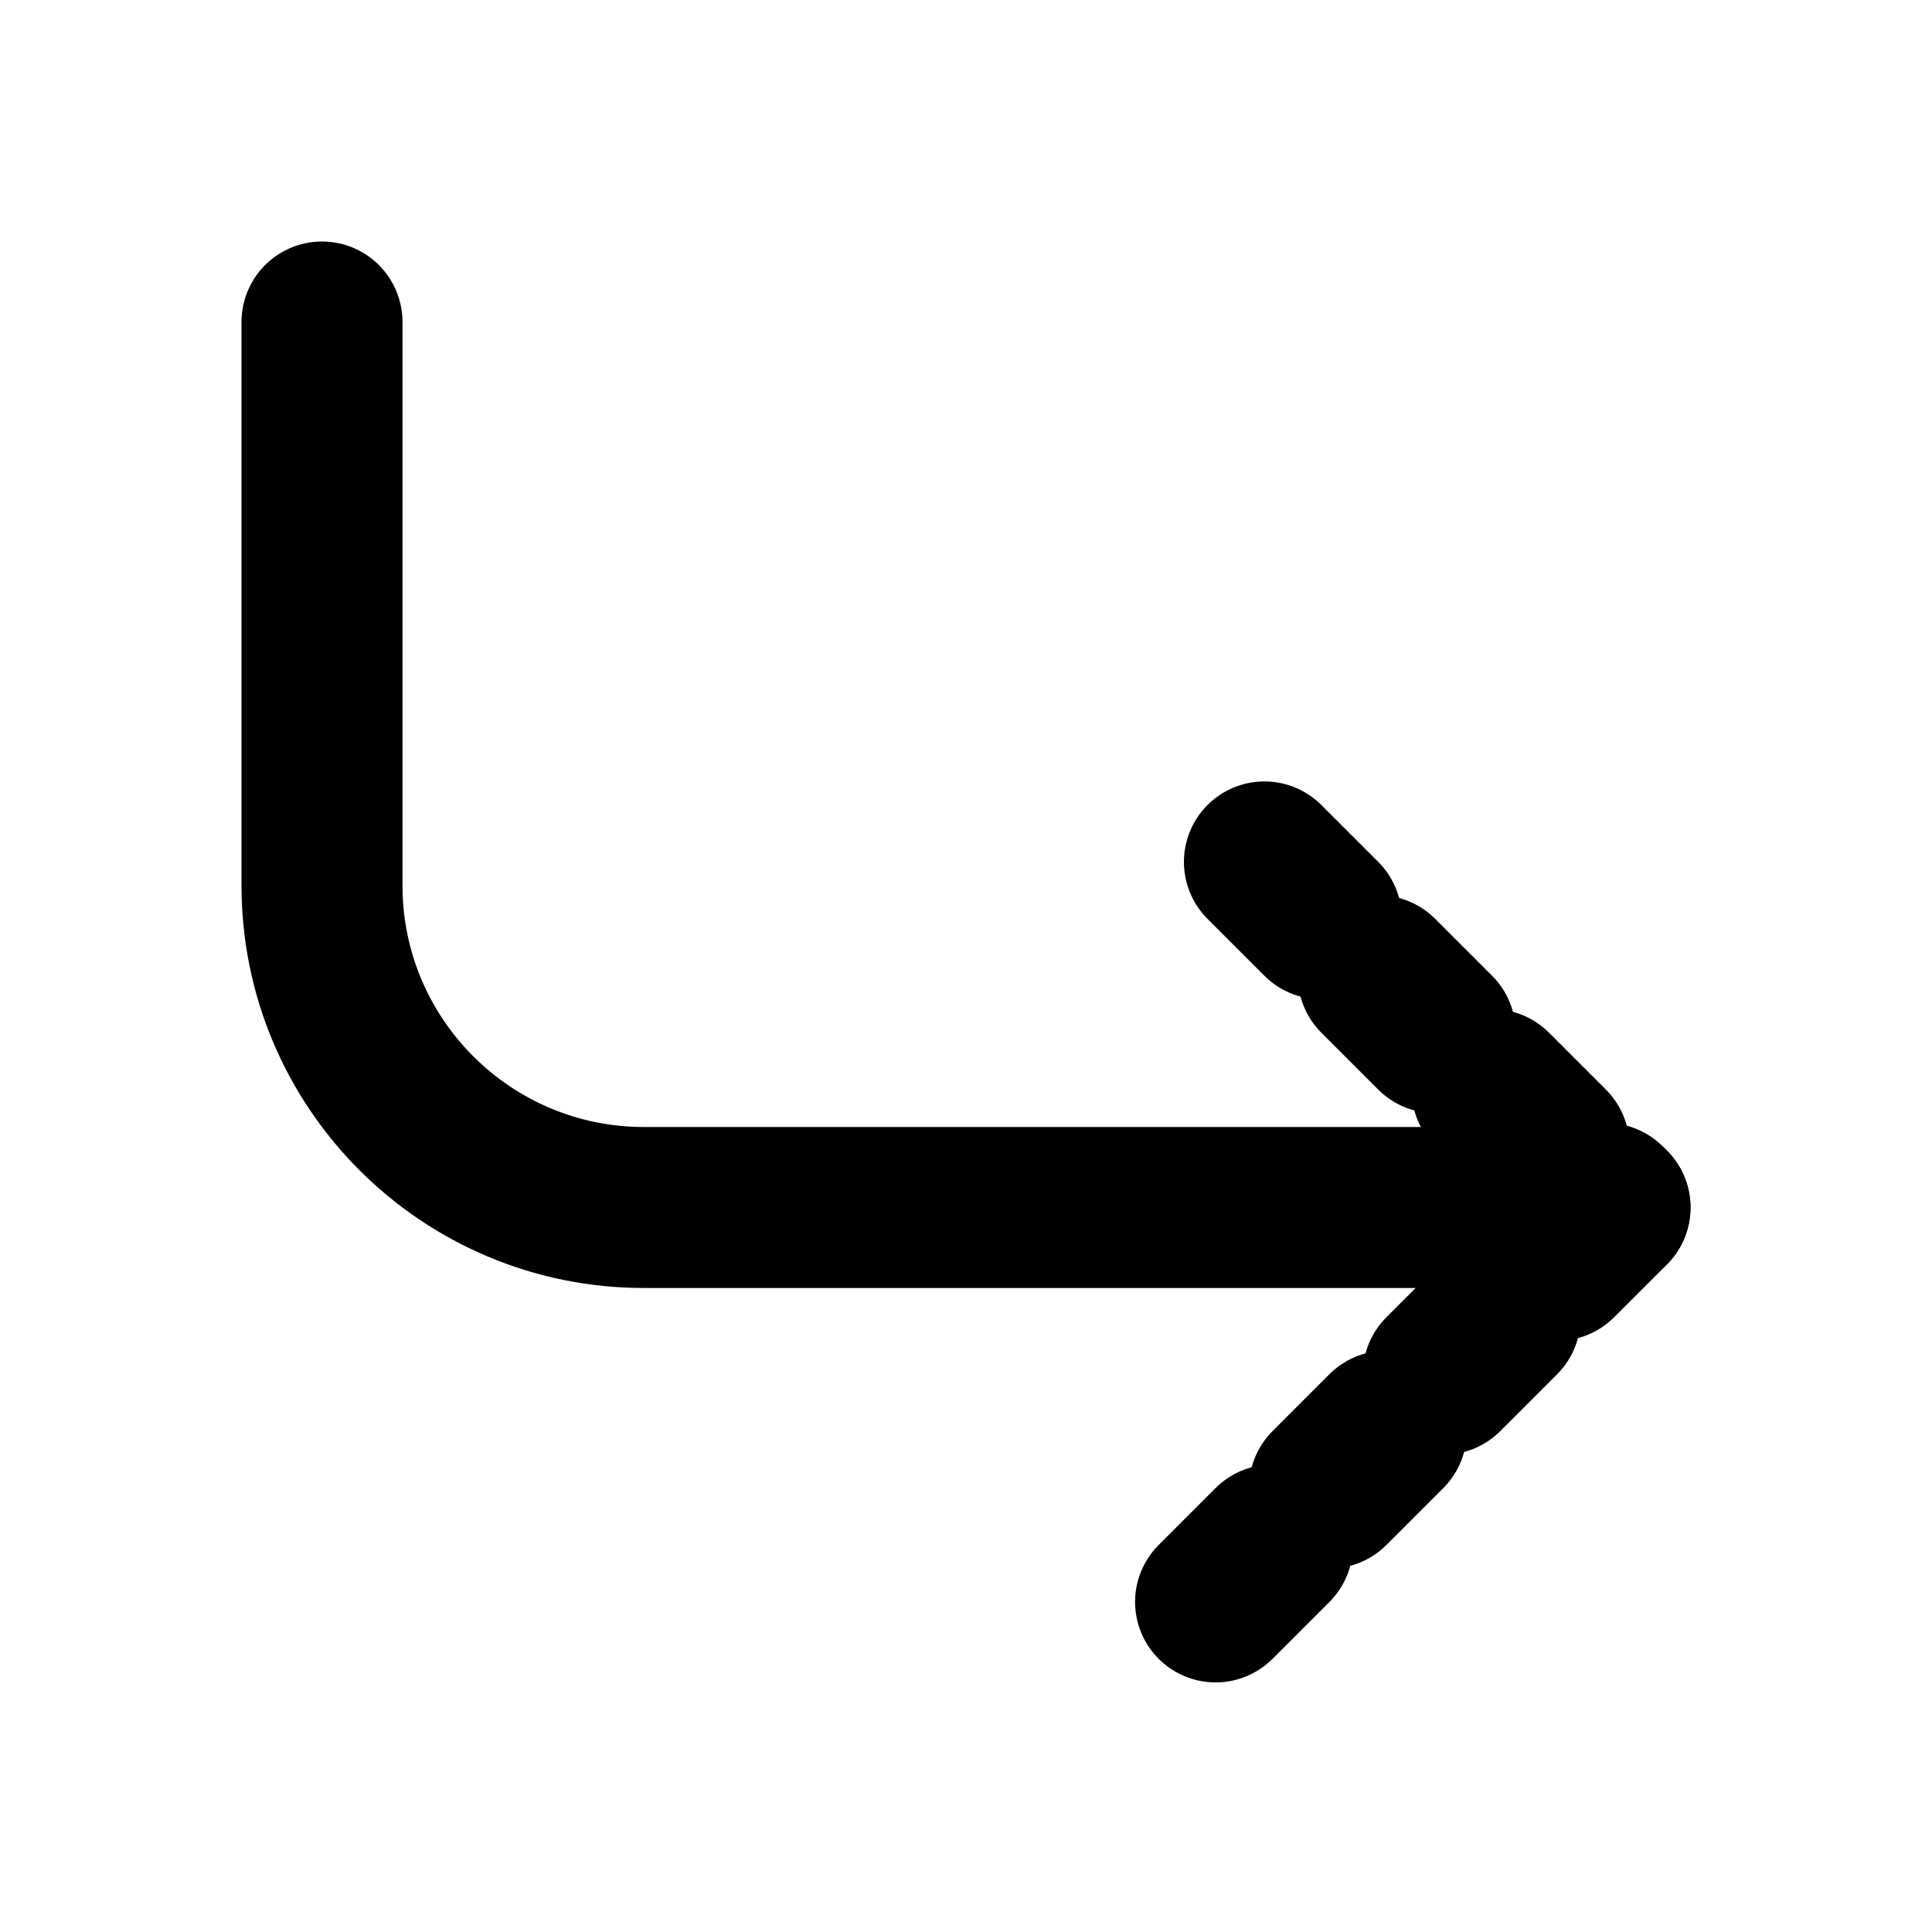
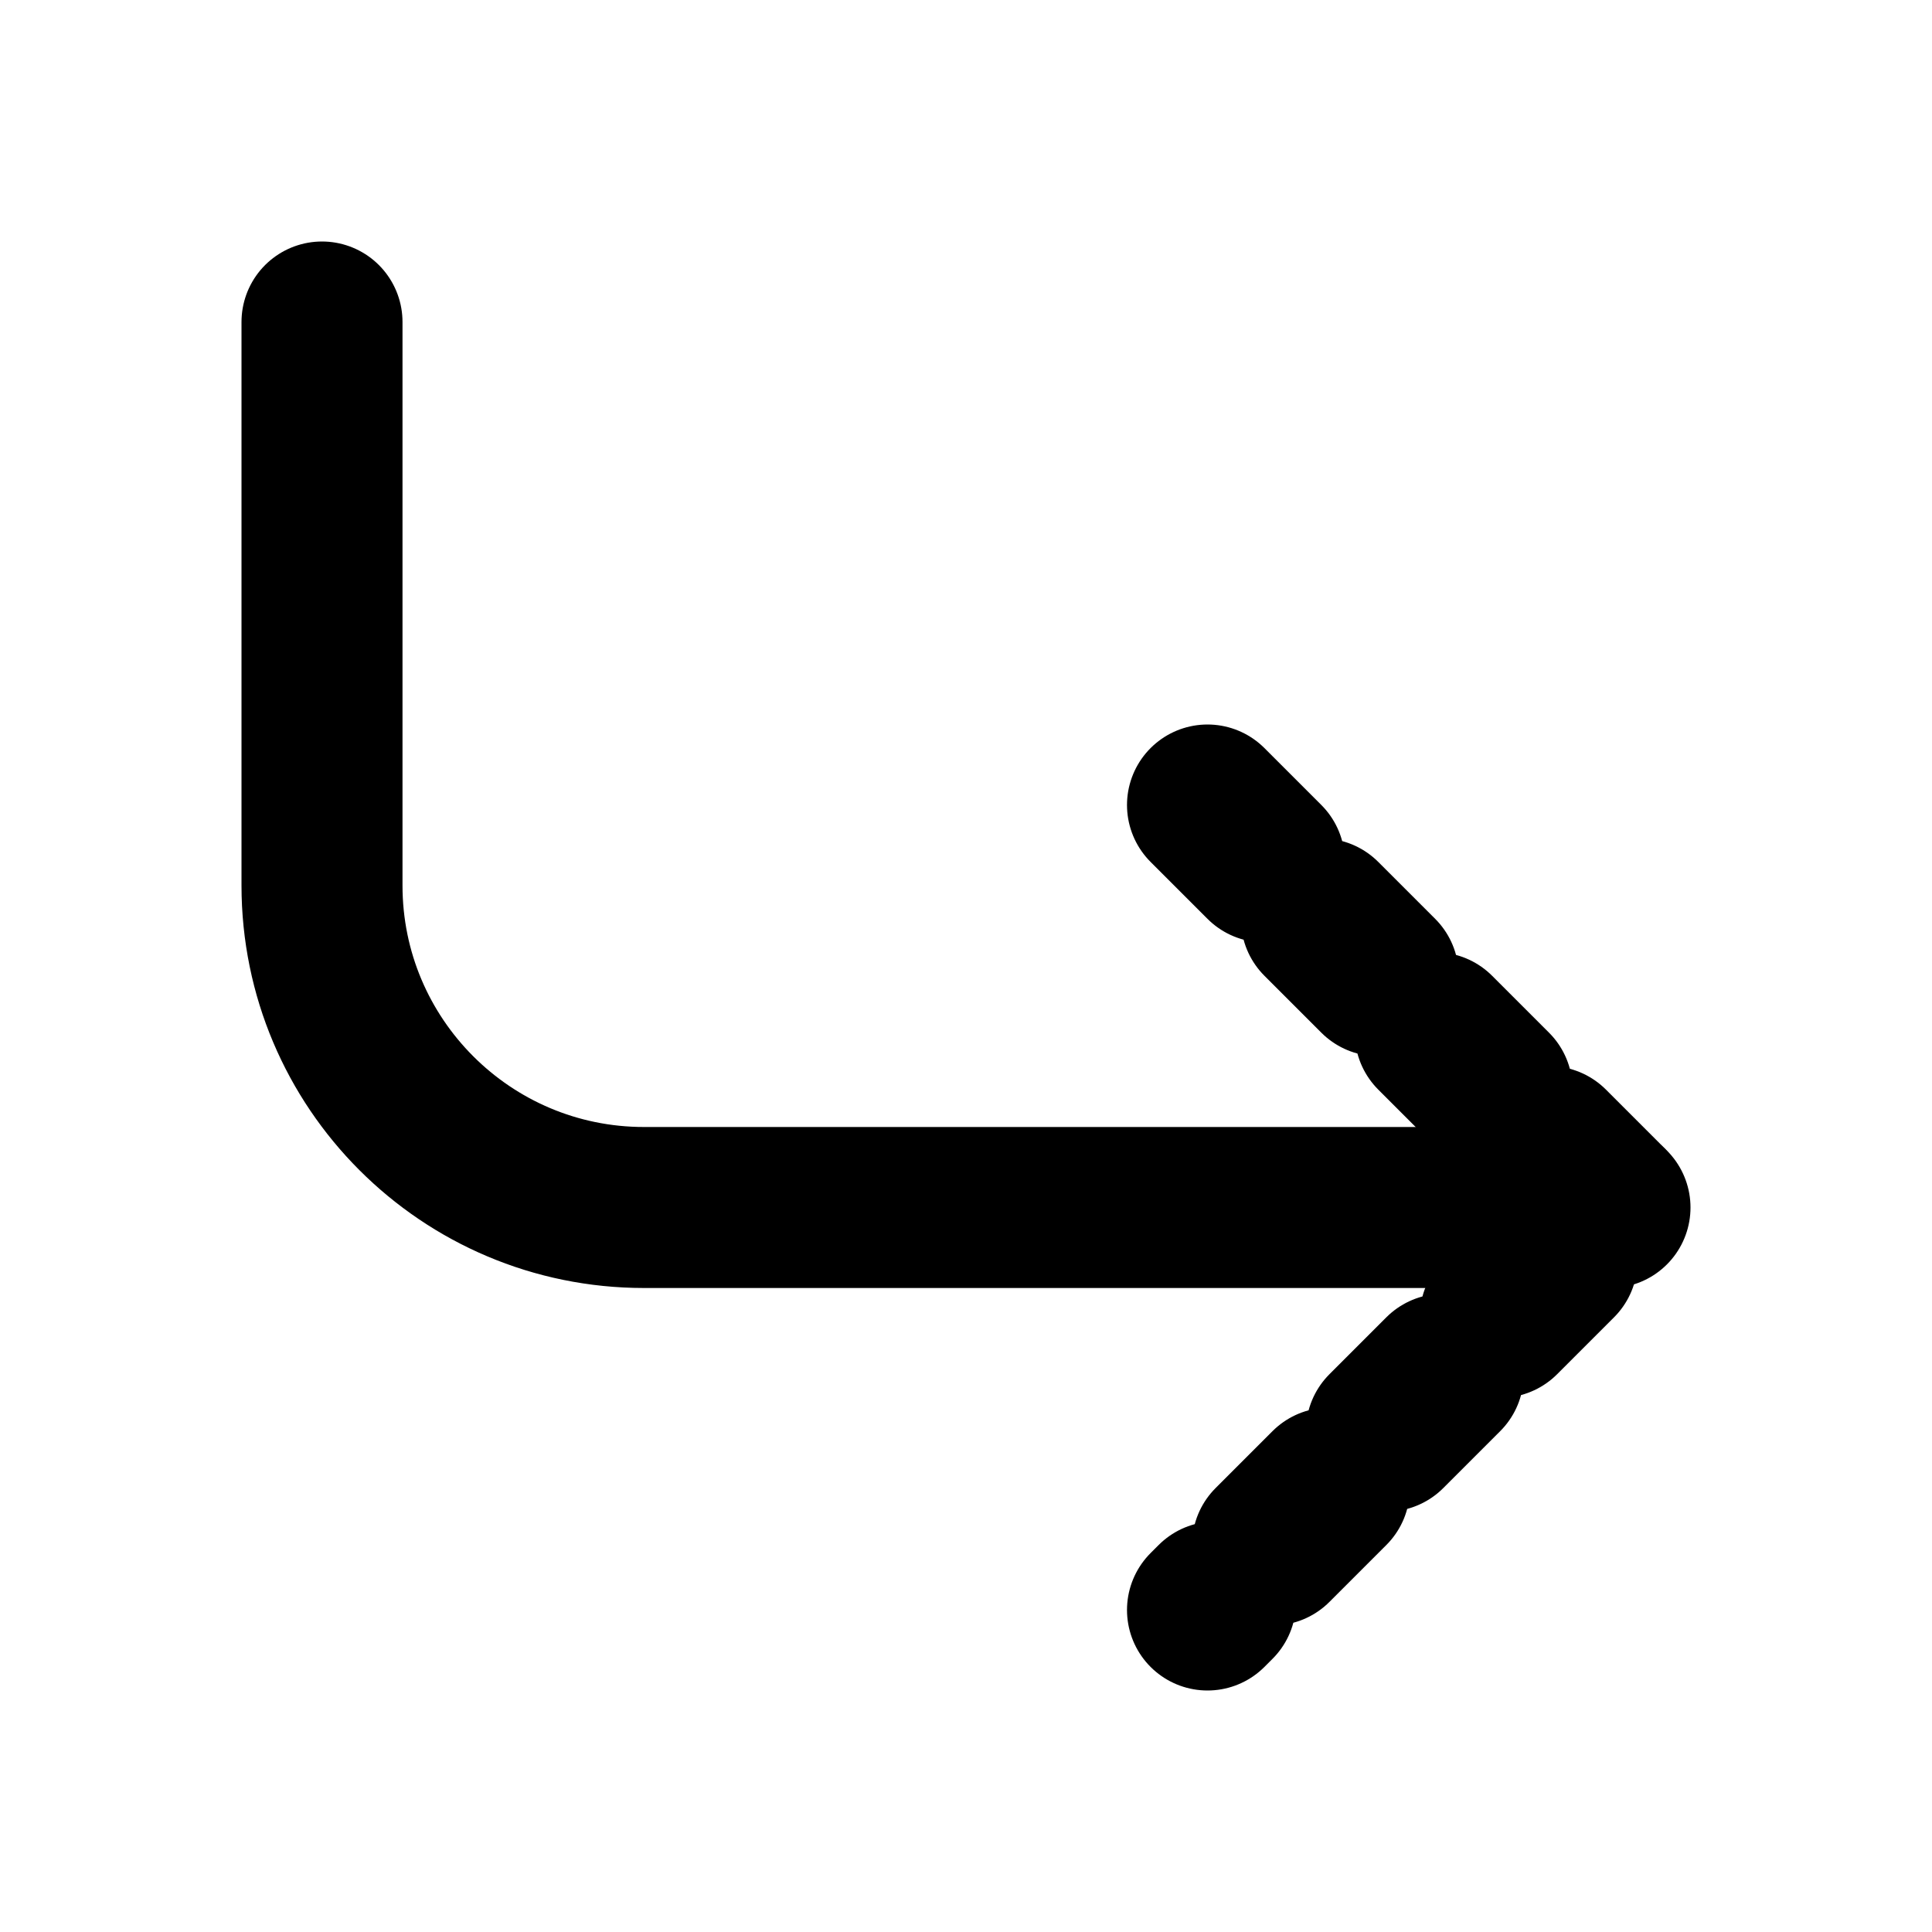
<svg viewBox="0 0 24 24" fill="none" stroke="currentColor" stroke-width="2" stroke-linecap="round" stroke-linejoin="round" aria-label="corner-down-right">
  <g id="corner-down-right-g">
    <rect width="24" height="24" fill="transparent" stroke="none" pointer-events="all" />
    <g pointer-events="none">
-       <polyline points="15 10 20 15 15 20" pathLength="1" stroke-dasharray="1" stroke-dashoffset="1">
+       <polyline points="15 10 20 15 15 20" pathLength="1" stroke-dasharray="1" stroke-dashoffset="0">
        <animate attributeName="stroke-dashoffset" values="1; 0; 0" keyTimes="0; 0.6; 1" dur="0.6s" begin="corner-down-right-g.mouseover" calcMode="spline" keySplines="0.4 0 0.2 1; 0.4 0 0.2 1" fill="freeze" />
      </polyline>
    </g>
    <g pointer-events="none">
      <path d="M4 4v7a4 4 0 0 0 4 4h12">
        <animateTransform attributeName="transform" type="translate" values="0 0; 0 -1; 0 0" dur="0.4s" begin="corner-down-right-g.mouseover" calcMode="spline" keySplines="0.4 0 0.2 1; 0.4 0 0.2 1" />
      </path>
    </g>
  </g>
</svg>
